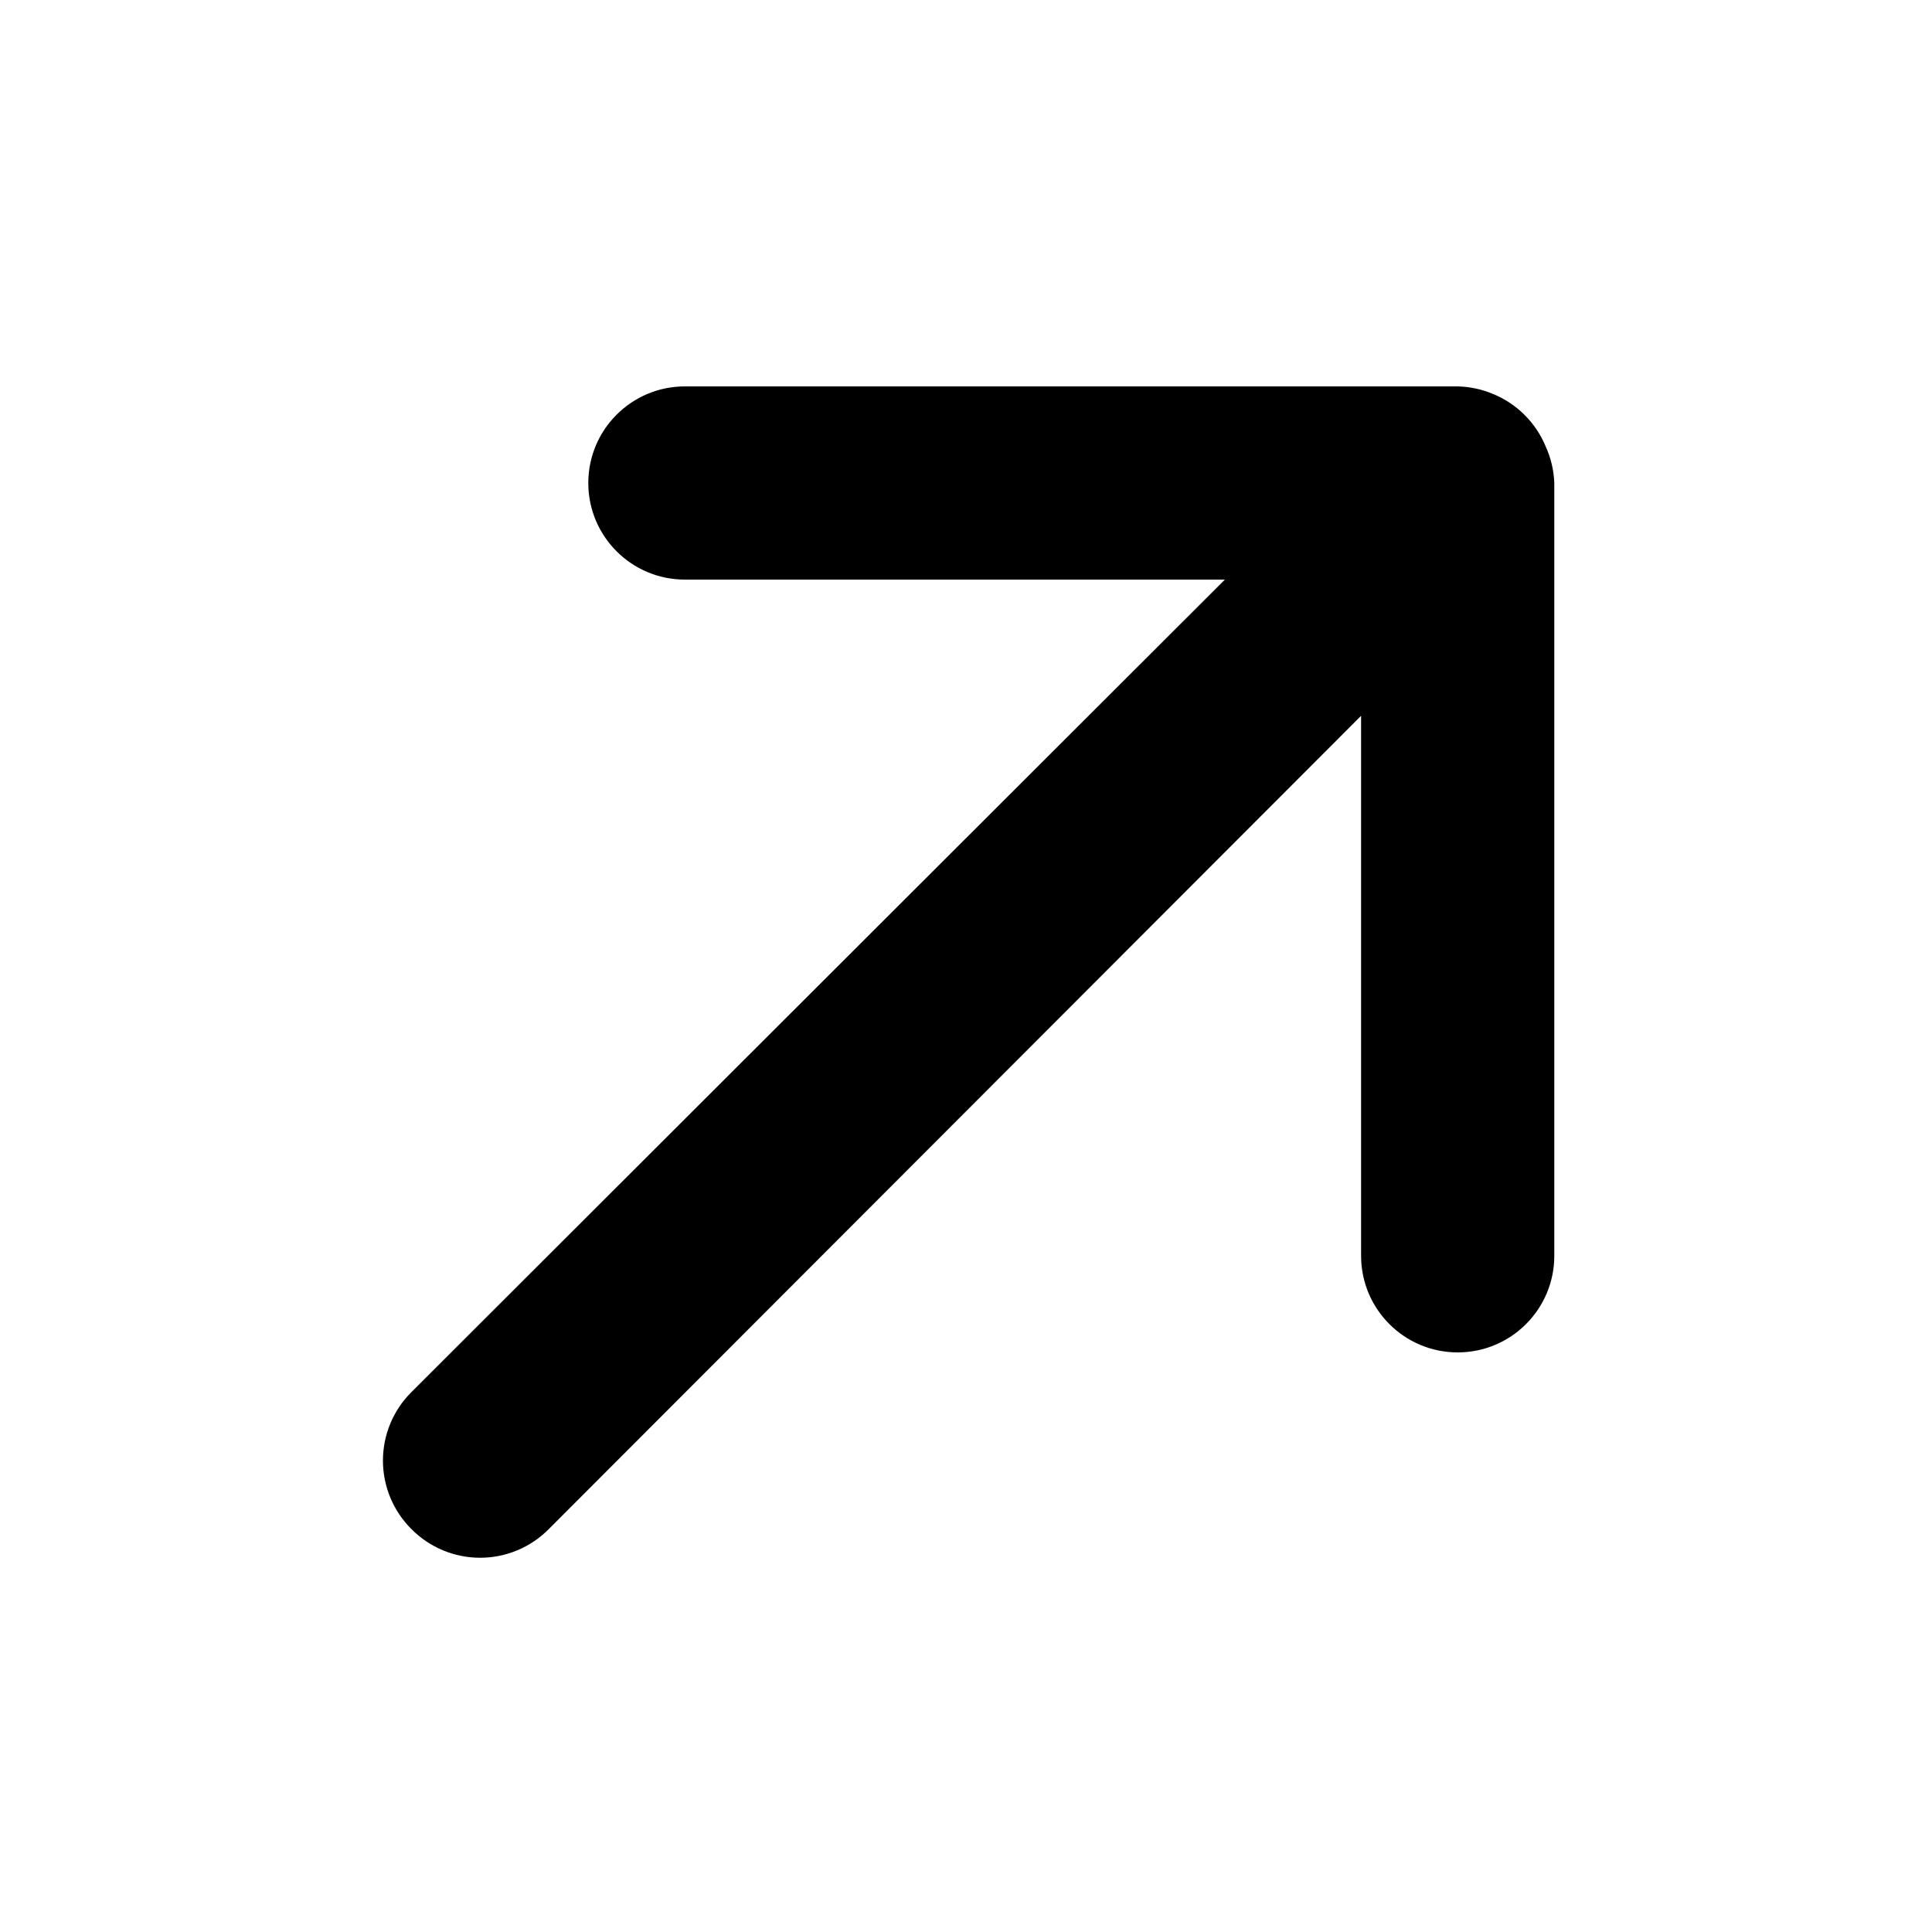
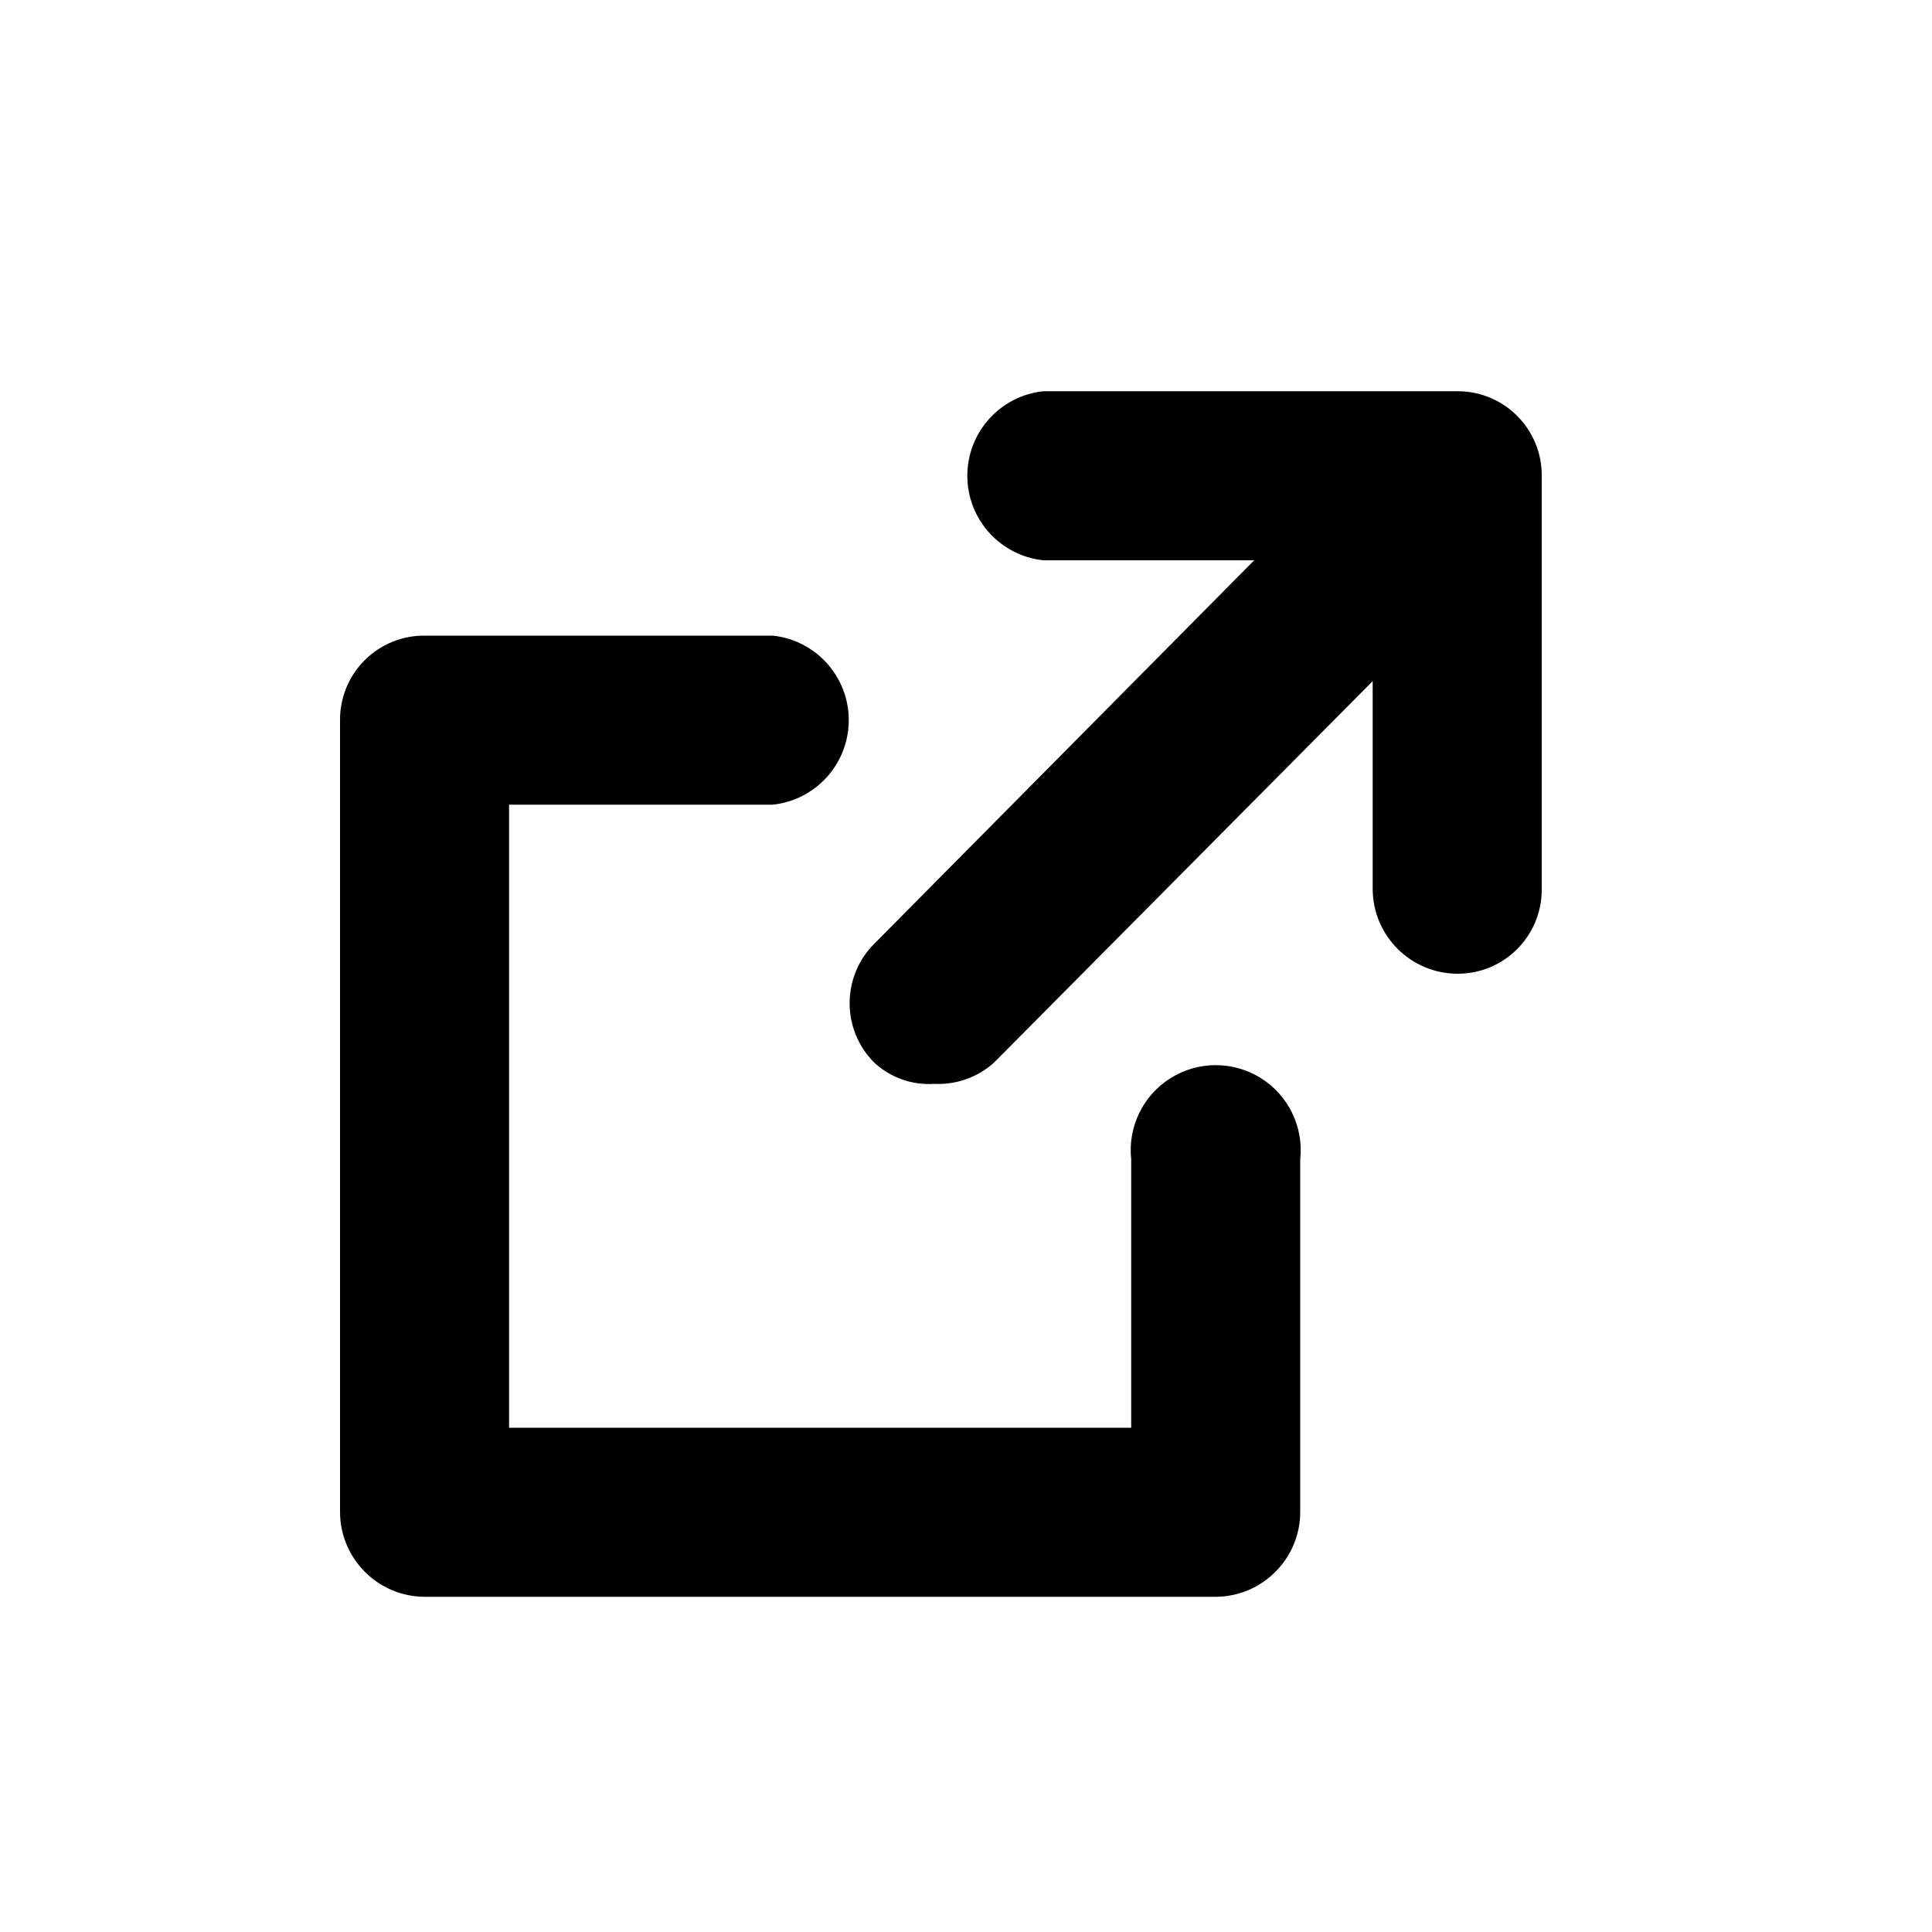
<svg xmlns="http://www.w3.org/2000/svg" viewBox="0 0 20 20">
-   <path id="external" d="m16 4.62a1 1 0 0 0 -.54-.54 1 1 0 0 0 -.37-.08h-8a1 1 0 0 0 0 2h5.59l-8.42 8.41a1 1 0 0 0 0 1.42 1 1 0 0 0 1.42 0l8.41-8.42v5.59a1 1 0 0 0 2 0v-8a1 1 0 0 0 -.09-.38z" fill="currentColor" />
+   <g id="external" fill="currentColor">
+     <path d="m12.59 16.53h-8.19a.88.88 0 0 1 -.88-.88v-8.19a.87.87 0 0 1 .88-.88h3.6a.88.88 0 0 1 0 1.75h-2.73v6.45h6.44v-2.78a.88.88 0 1 1 1.75 0v3.64a.88.88 0 0 1 -.87.89z" />
+     <path d="m15.09 10.08a.88.88 0 0 1 -.88-.87v-3.41h-3.41a.88.88 0 0 1 0-1.75h4.29a.87.87 0 0 1 .87.87v4.29a.87.87 0 0 1 -.87.87z" />
+     <path d="m9.67 11.22a.83.83 0 0 1 -.62-.22.87.87 0 0 1 0-1.23l5.42-5.47a.88.88 0 0 1 1.24 1.24l-5.42 5.46a.86.86 0 0 1 -.62.22z" />
+   </g>
</svg>
